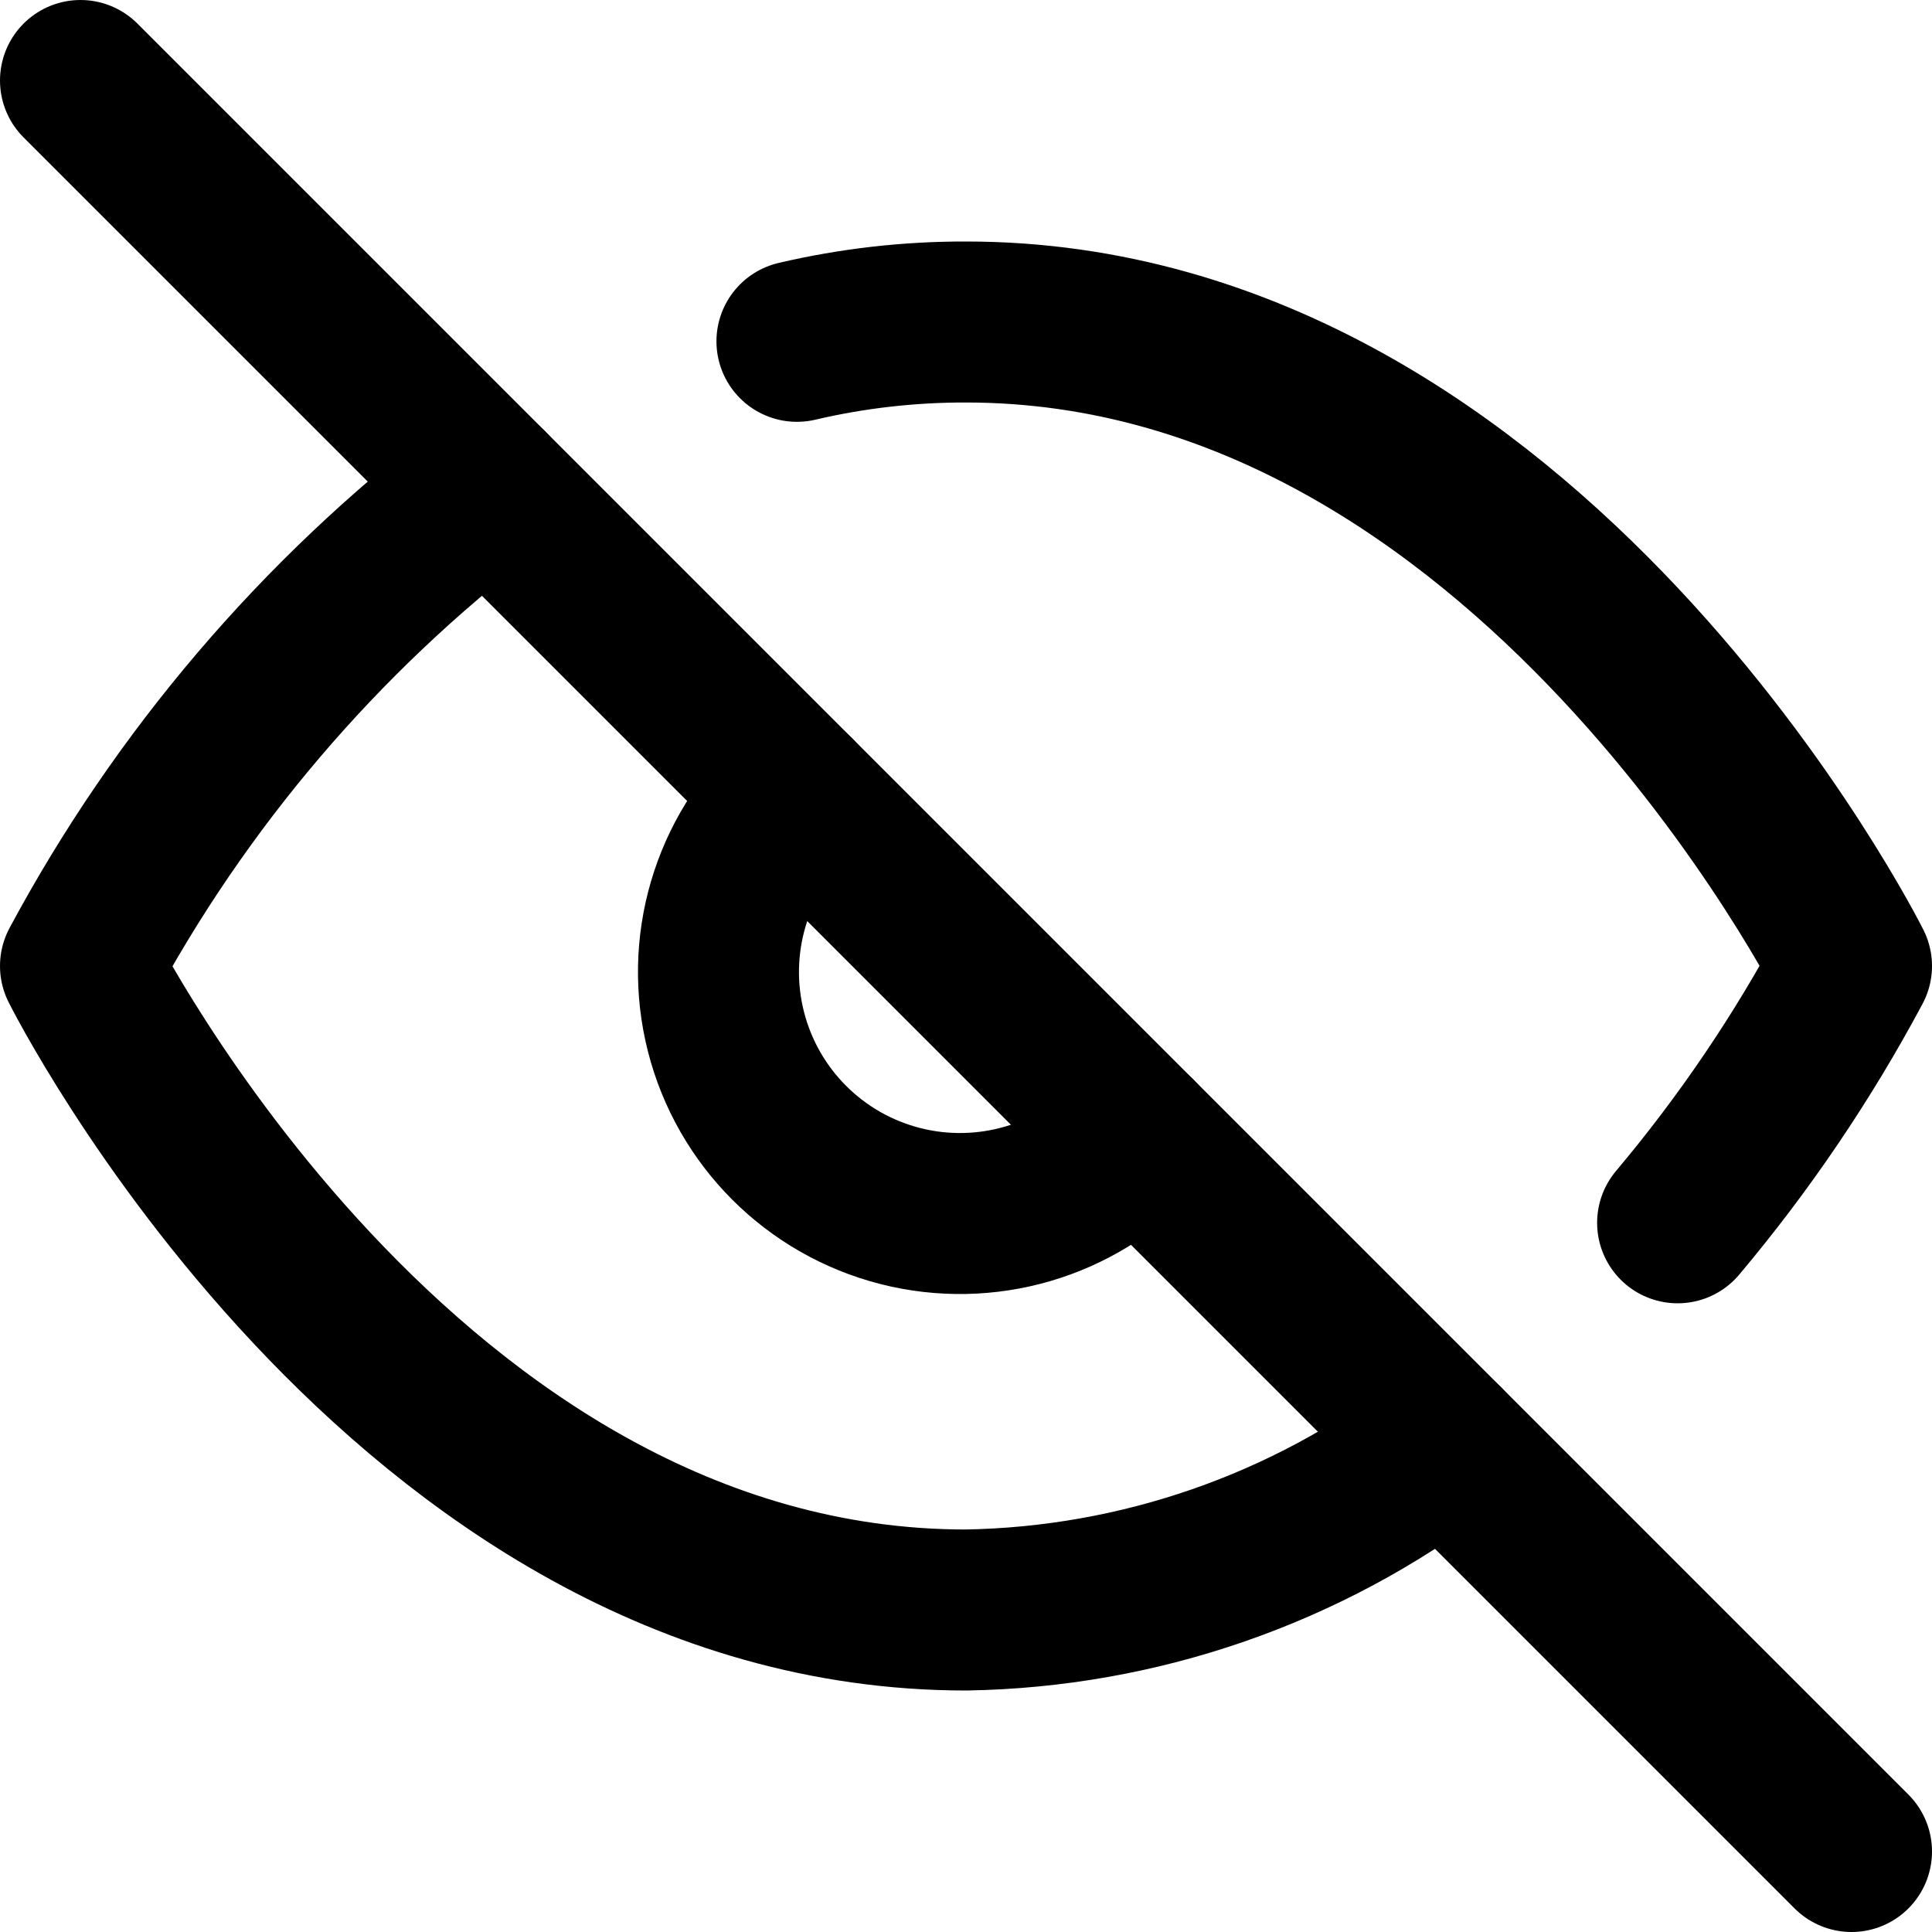
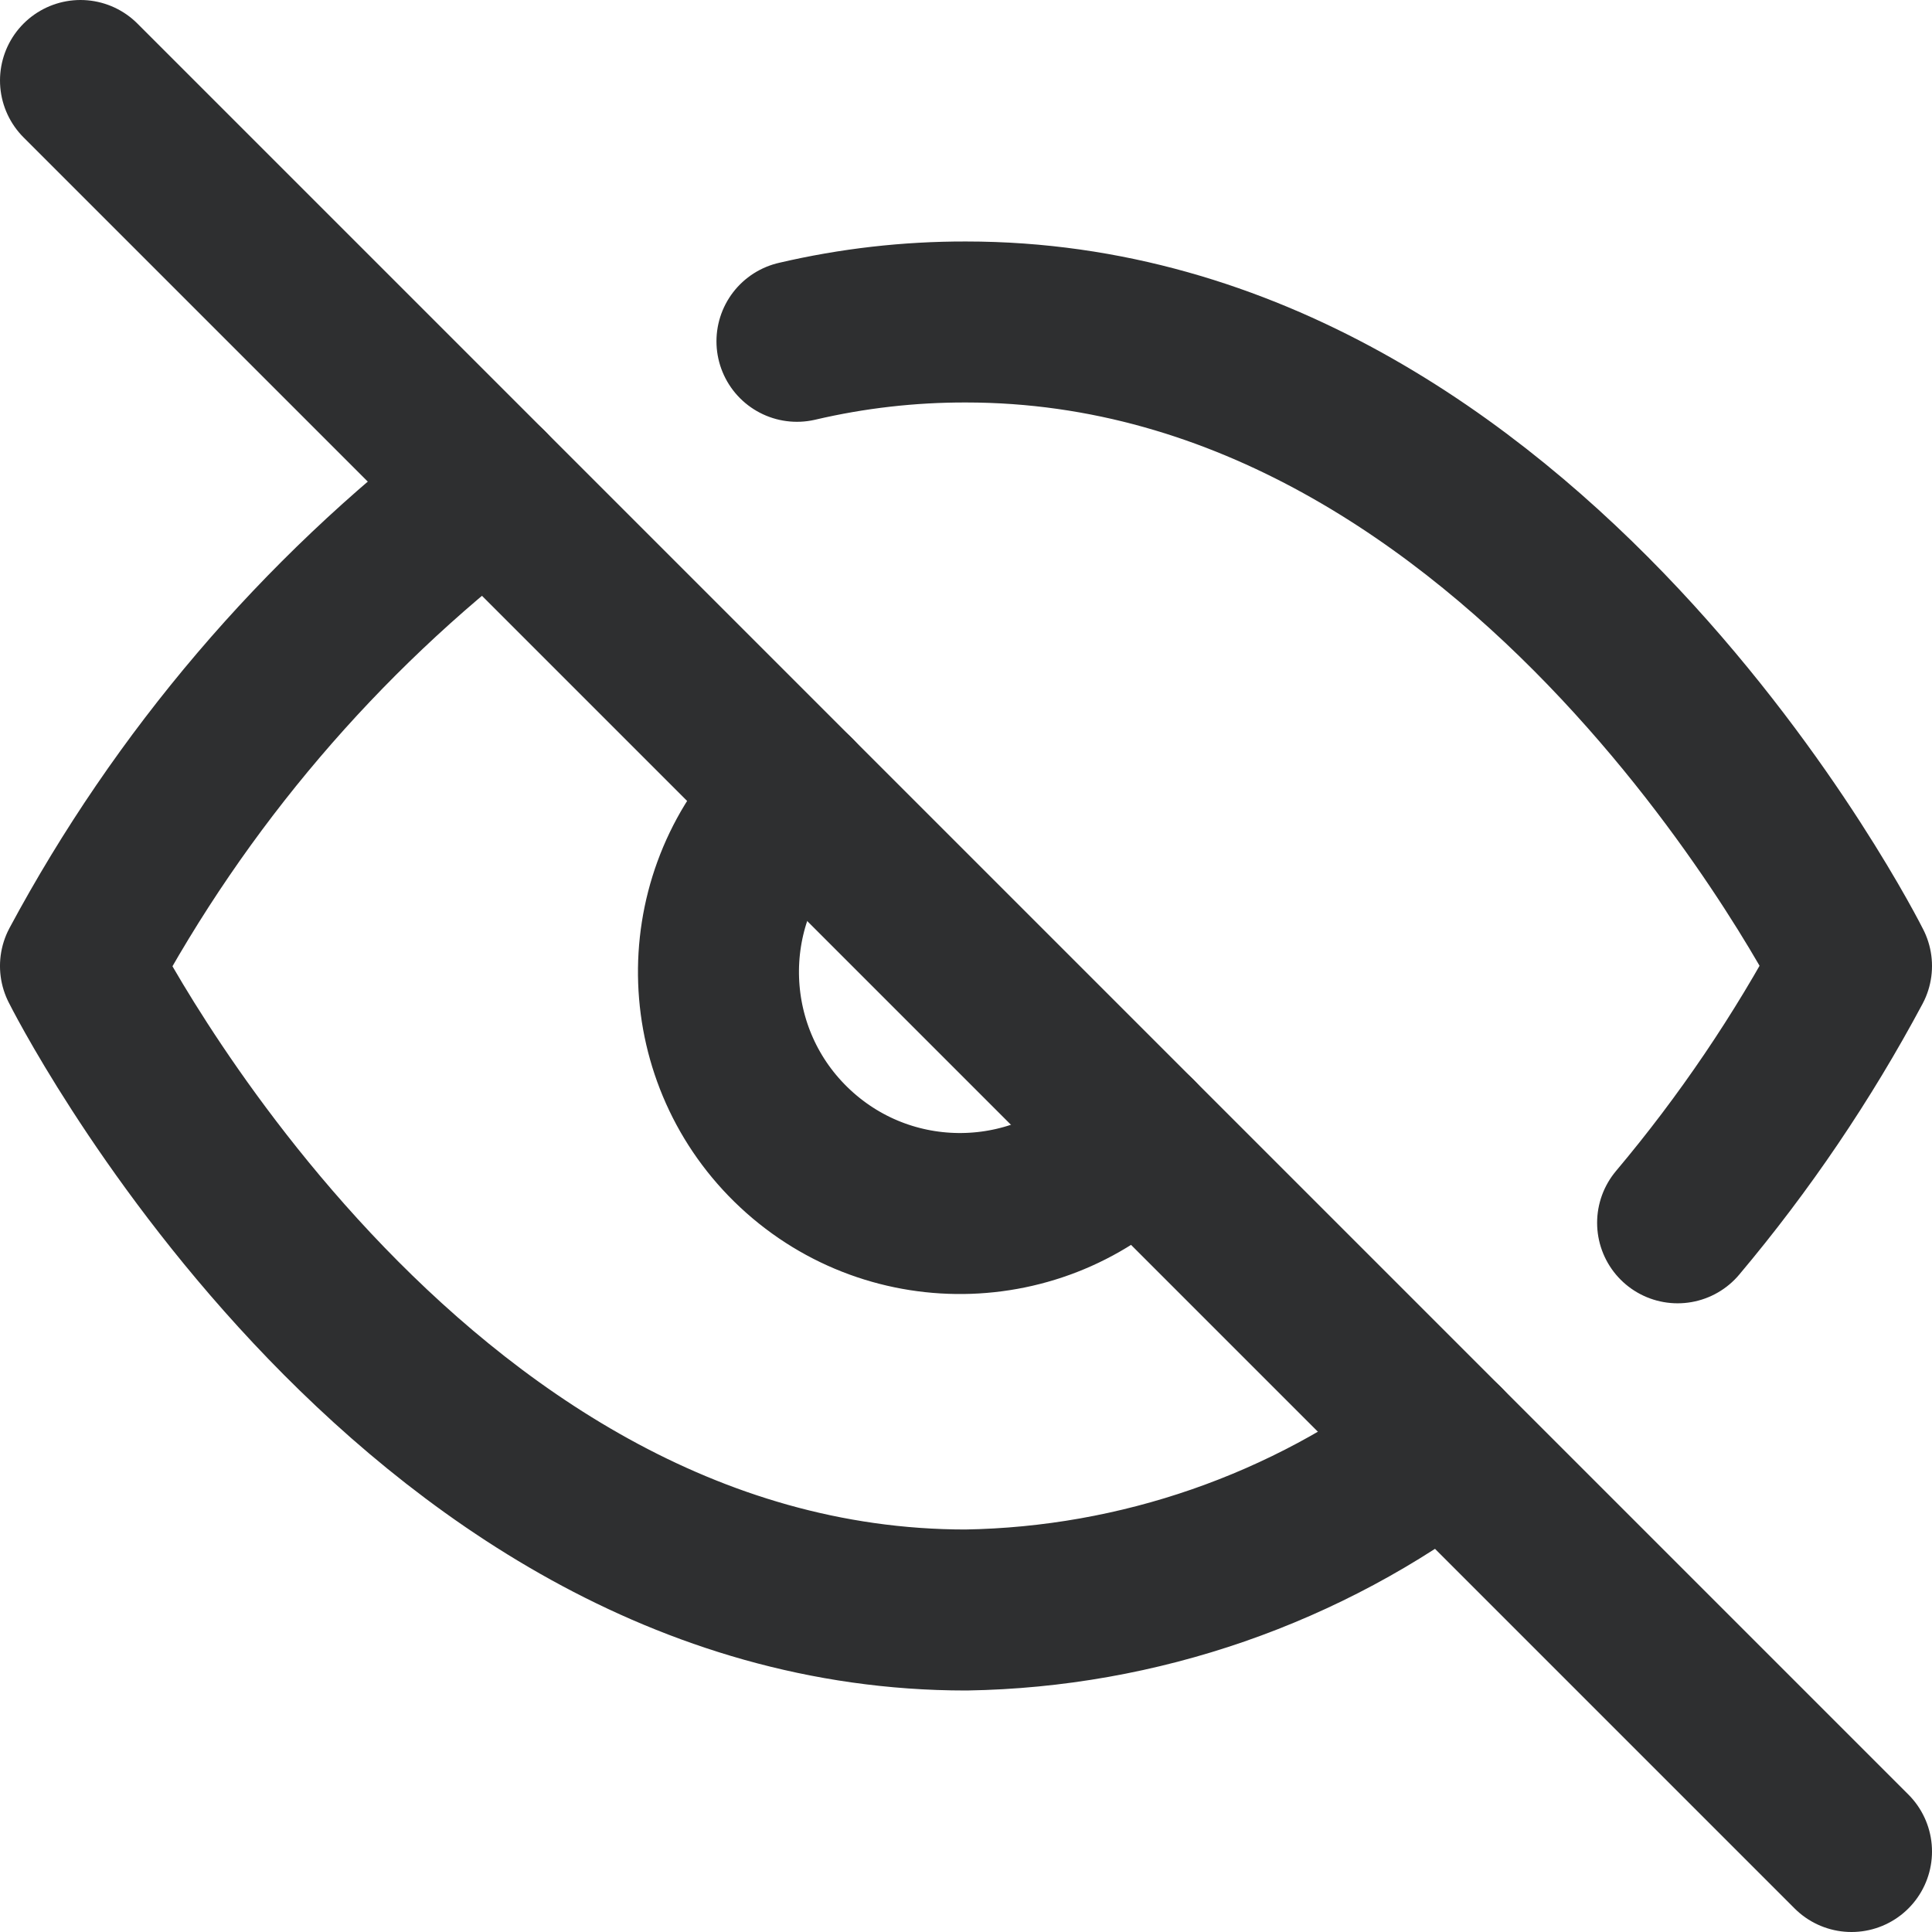
- <svg xmlns="http://www.w3.org/2000/svg" width="24" height="24" viewBox="0 0 24 24" fill="none" stroke="currentColor" stroke-width="2" stroke-linecap="round" stroke-linejoin="round" class="feather feather-eye-off">
-   <path d="M17.94 17.94A10.07 10.07 0 0 1 12 20c-7 0-11-8-11-8a18.45 18.45 0 0 1 5.06-5.94M9.9 4.24A9.12 9.12 0 0 1 12 4c7 0 11 8 11 8a18.5 18.5 0 0 1-2.16 3.19m-6.72-1.07a3 3 0 1 1-4.24-4.24" />
-   <line x1="1" y1="1" x2="23" y2="23" />
+ <svg xmlns="http://www.w3.org/2000/svg" viewBox="0 0 1226.17 1226.17">
+   <defs>
+     <style>.cls-1{fill:none;stroke:#2e2f30;stroke-linecap:round;stroke-linejoin:round;stroke-width:102.18px;}</style>
+   </defs>
+   <g id="Layer_2" data-name="Layer 2">
+     <g id="Layer_3" data-name="Layer 3">
+       <path class="cls-1" d="M916.56,916.56a514.52,514.52,0,0,1-303.48,105.25c-357.63,0-562-408.73-562-408.73A942.52,942.52,0,0,1,309.61,309.61m196.19-93a466.22,466.22,0,0,1,107.28-12.26c357.64,0,562,408.72,562,408.72a944.52,944.52,0,0,1-110.36,163M721.4,721.4a153.27,153.27,0,0,1-224.27-209c2.45-2.64,5-5.19,7.64-7.65" />
+       <line class="cls-1" x1="51.09" y1="51.09" x2="1175.08" y2="1175.08" />
+     </g>
+   </g>
</svg>
